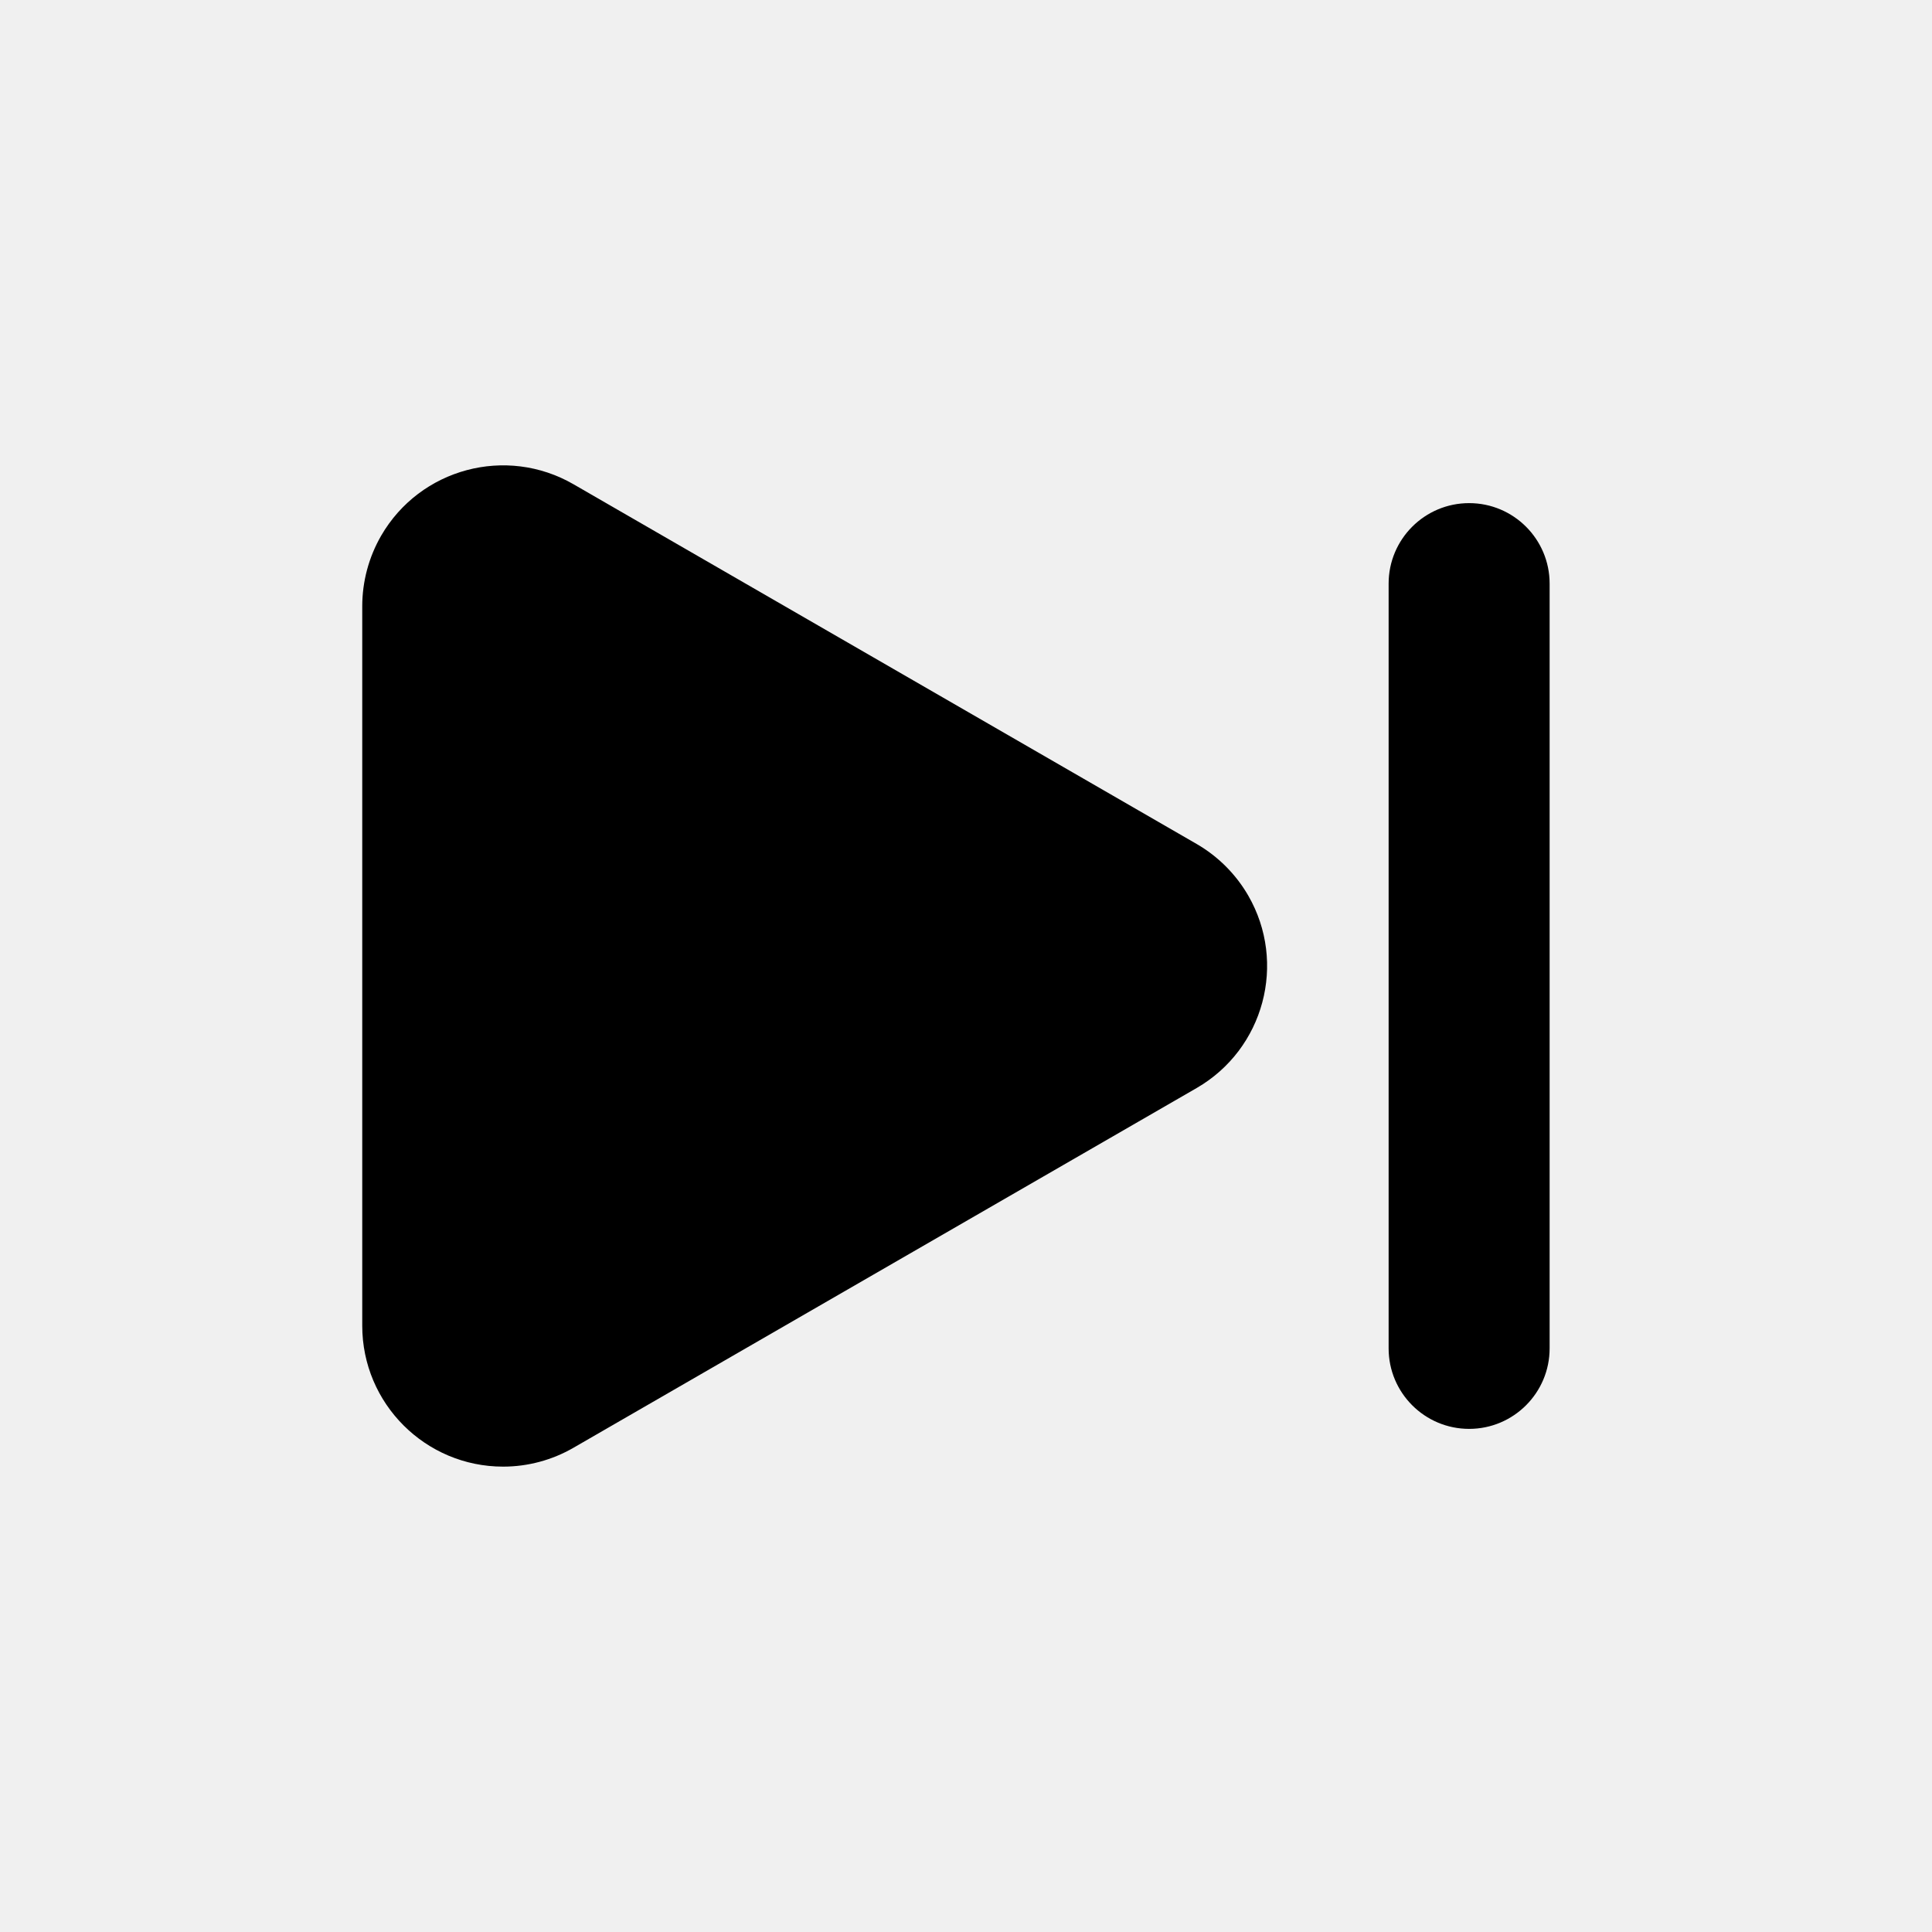
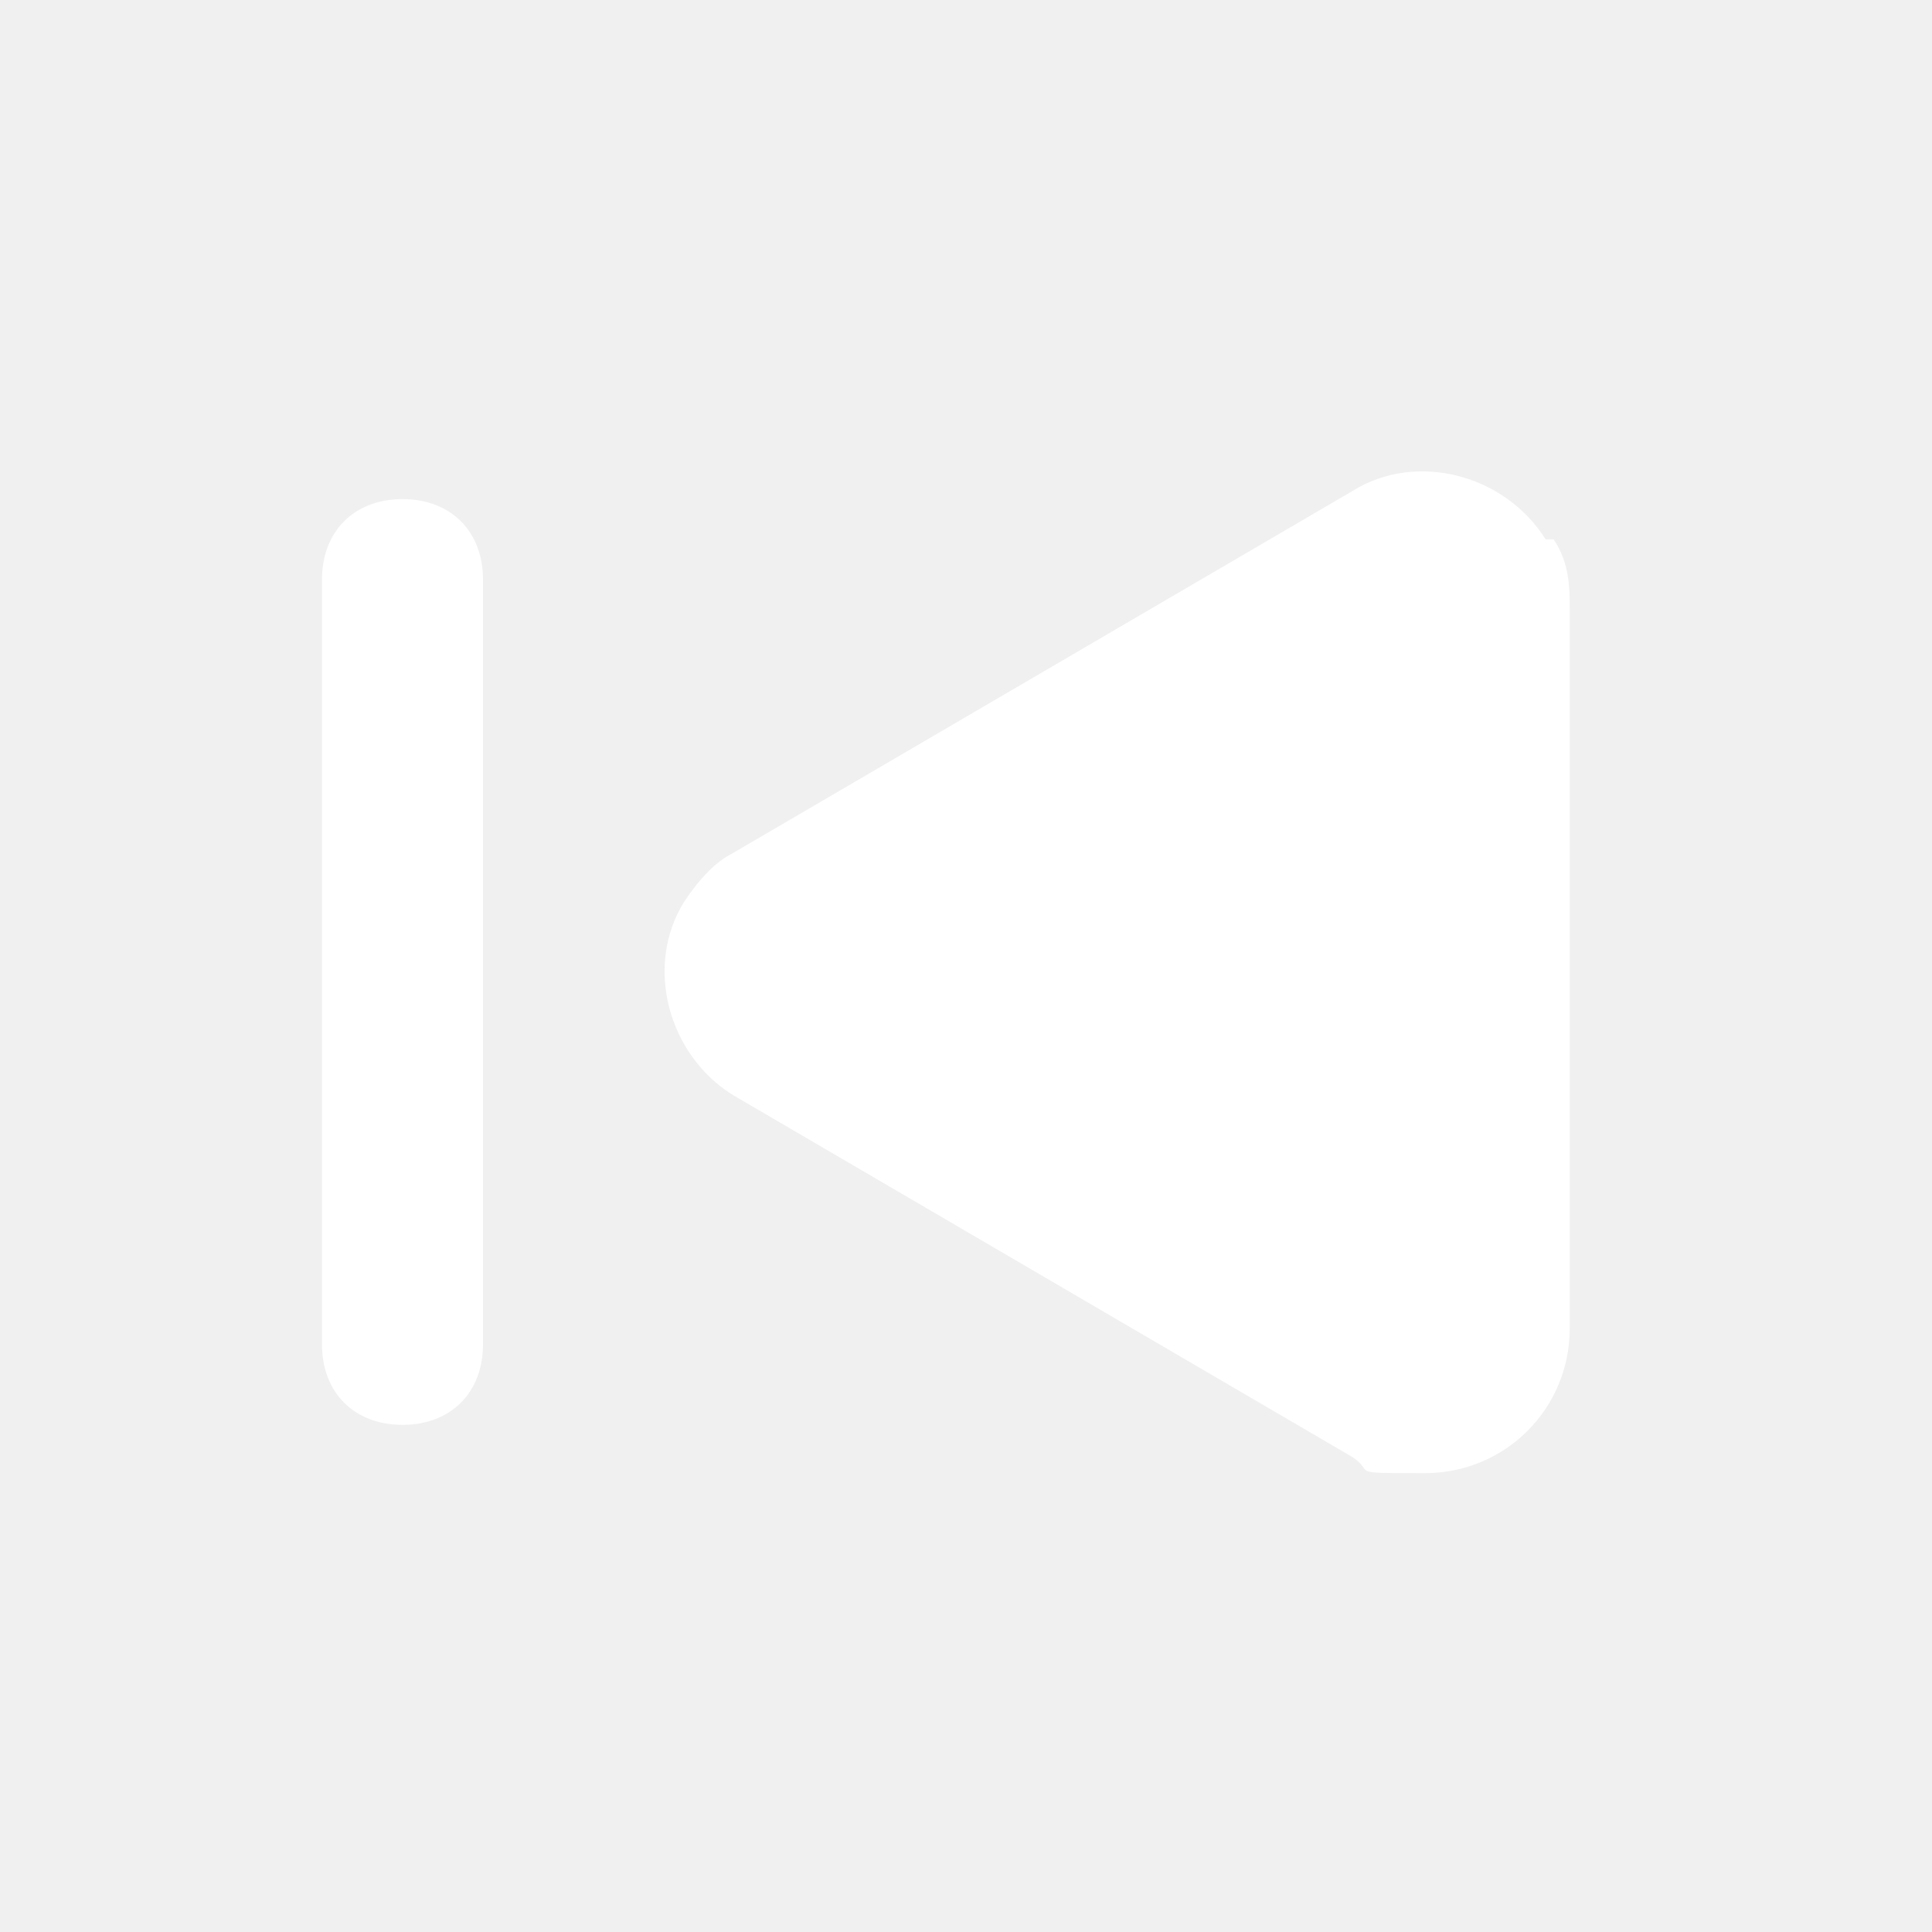
- <svg xmlns="http://www.w3.org/2000/svg" xmlns:xlink="http://www.w3.org/1999/xlink" width="24" height="24" viewBox="0 0 24 24" version="1.1">
+ <svg xmlns="http://www.w3.org/2000/svg" id="_图层_1" data-name="图层_1" version="1.1" viewBox="0 0 24 24">
  <defs>
-     <path d="M4.734,6.656 C5.218,5.819 6.288,5.532 7.125,6.016 L7.125,6.016 L14.865,10.484 C15.131,10.638 15.352,10.859 15.506,11.125 C15.989,11.962 15.702,13.032 14.865,13.516 L14.865,13.516 L7.125,17.984 C6.859,18.138 6.557,18.219 6.25,18.219 C5.284,18.219 4.5,17.435 4.5,16.469 L4.5,16.469 L4.5,7.531 C4.5,7.224 4.581,6.922 4.734,6.656 Z M18.25,6.25 C18.802,6.25 19.25,6.698 19.25,7.25 L19.25,16.75 C19.25,17.302 18.802,17.75 18.25,17.75 C17.698,17.75 17.25,17.302 17.25,16.75 L17.25,7.25 C17.25,6.698 17.698,6.25 18.25,6.25 Z" id="_path-1" />
+     <style>
+       .st0 {
+         fill: #fff;
+         fill-rule: evenodd;
+       }
+     </style>
  </defs>
-   <g id="_Public/ic_public_play_next" stroke="none" stroke-width="1" fill="none" fill-rule="evenodd">
-     <mask id="_mask-2" fill="white">
-       <use xlink:href="#_path-1" />
-     </mask>
-     <use id="_形状结合" fill="#000000" xlink:href="#_path-1" />
+   <g id="_x5F_Public_x2F_ic_x5F_public_x5F_play_x5F_last">
+     <g id="_形状结合">
+       <path id="_path-1" class="st0" d="M19.3,6.7c.2.3.2.6.2.9v8.9c0,1-.8,1.8-1.8,1.8s-.6,0-.9-.2l-7.7-4.5c-.8-.5-1.1-1.6-.6-2.4.2-.3.4-.5.6-.6l7.7-4.5c.8-.5,1.9-.2,2.4.6ZM5,6.2c.6,0,1,.4,1,1h0v9.5c0,.6-.4,1-1,1s-1-.4-1-1h0V7.2c0-.6.4-1,1-1Z" />
+     </g>
  </g>
</svg>
